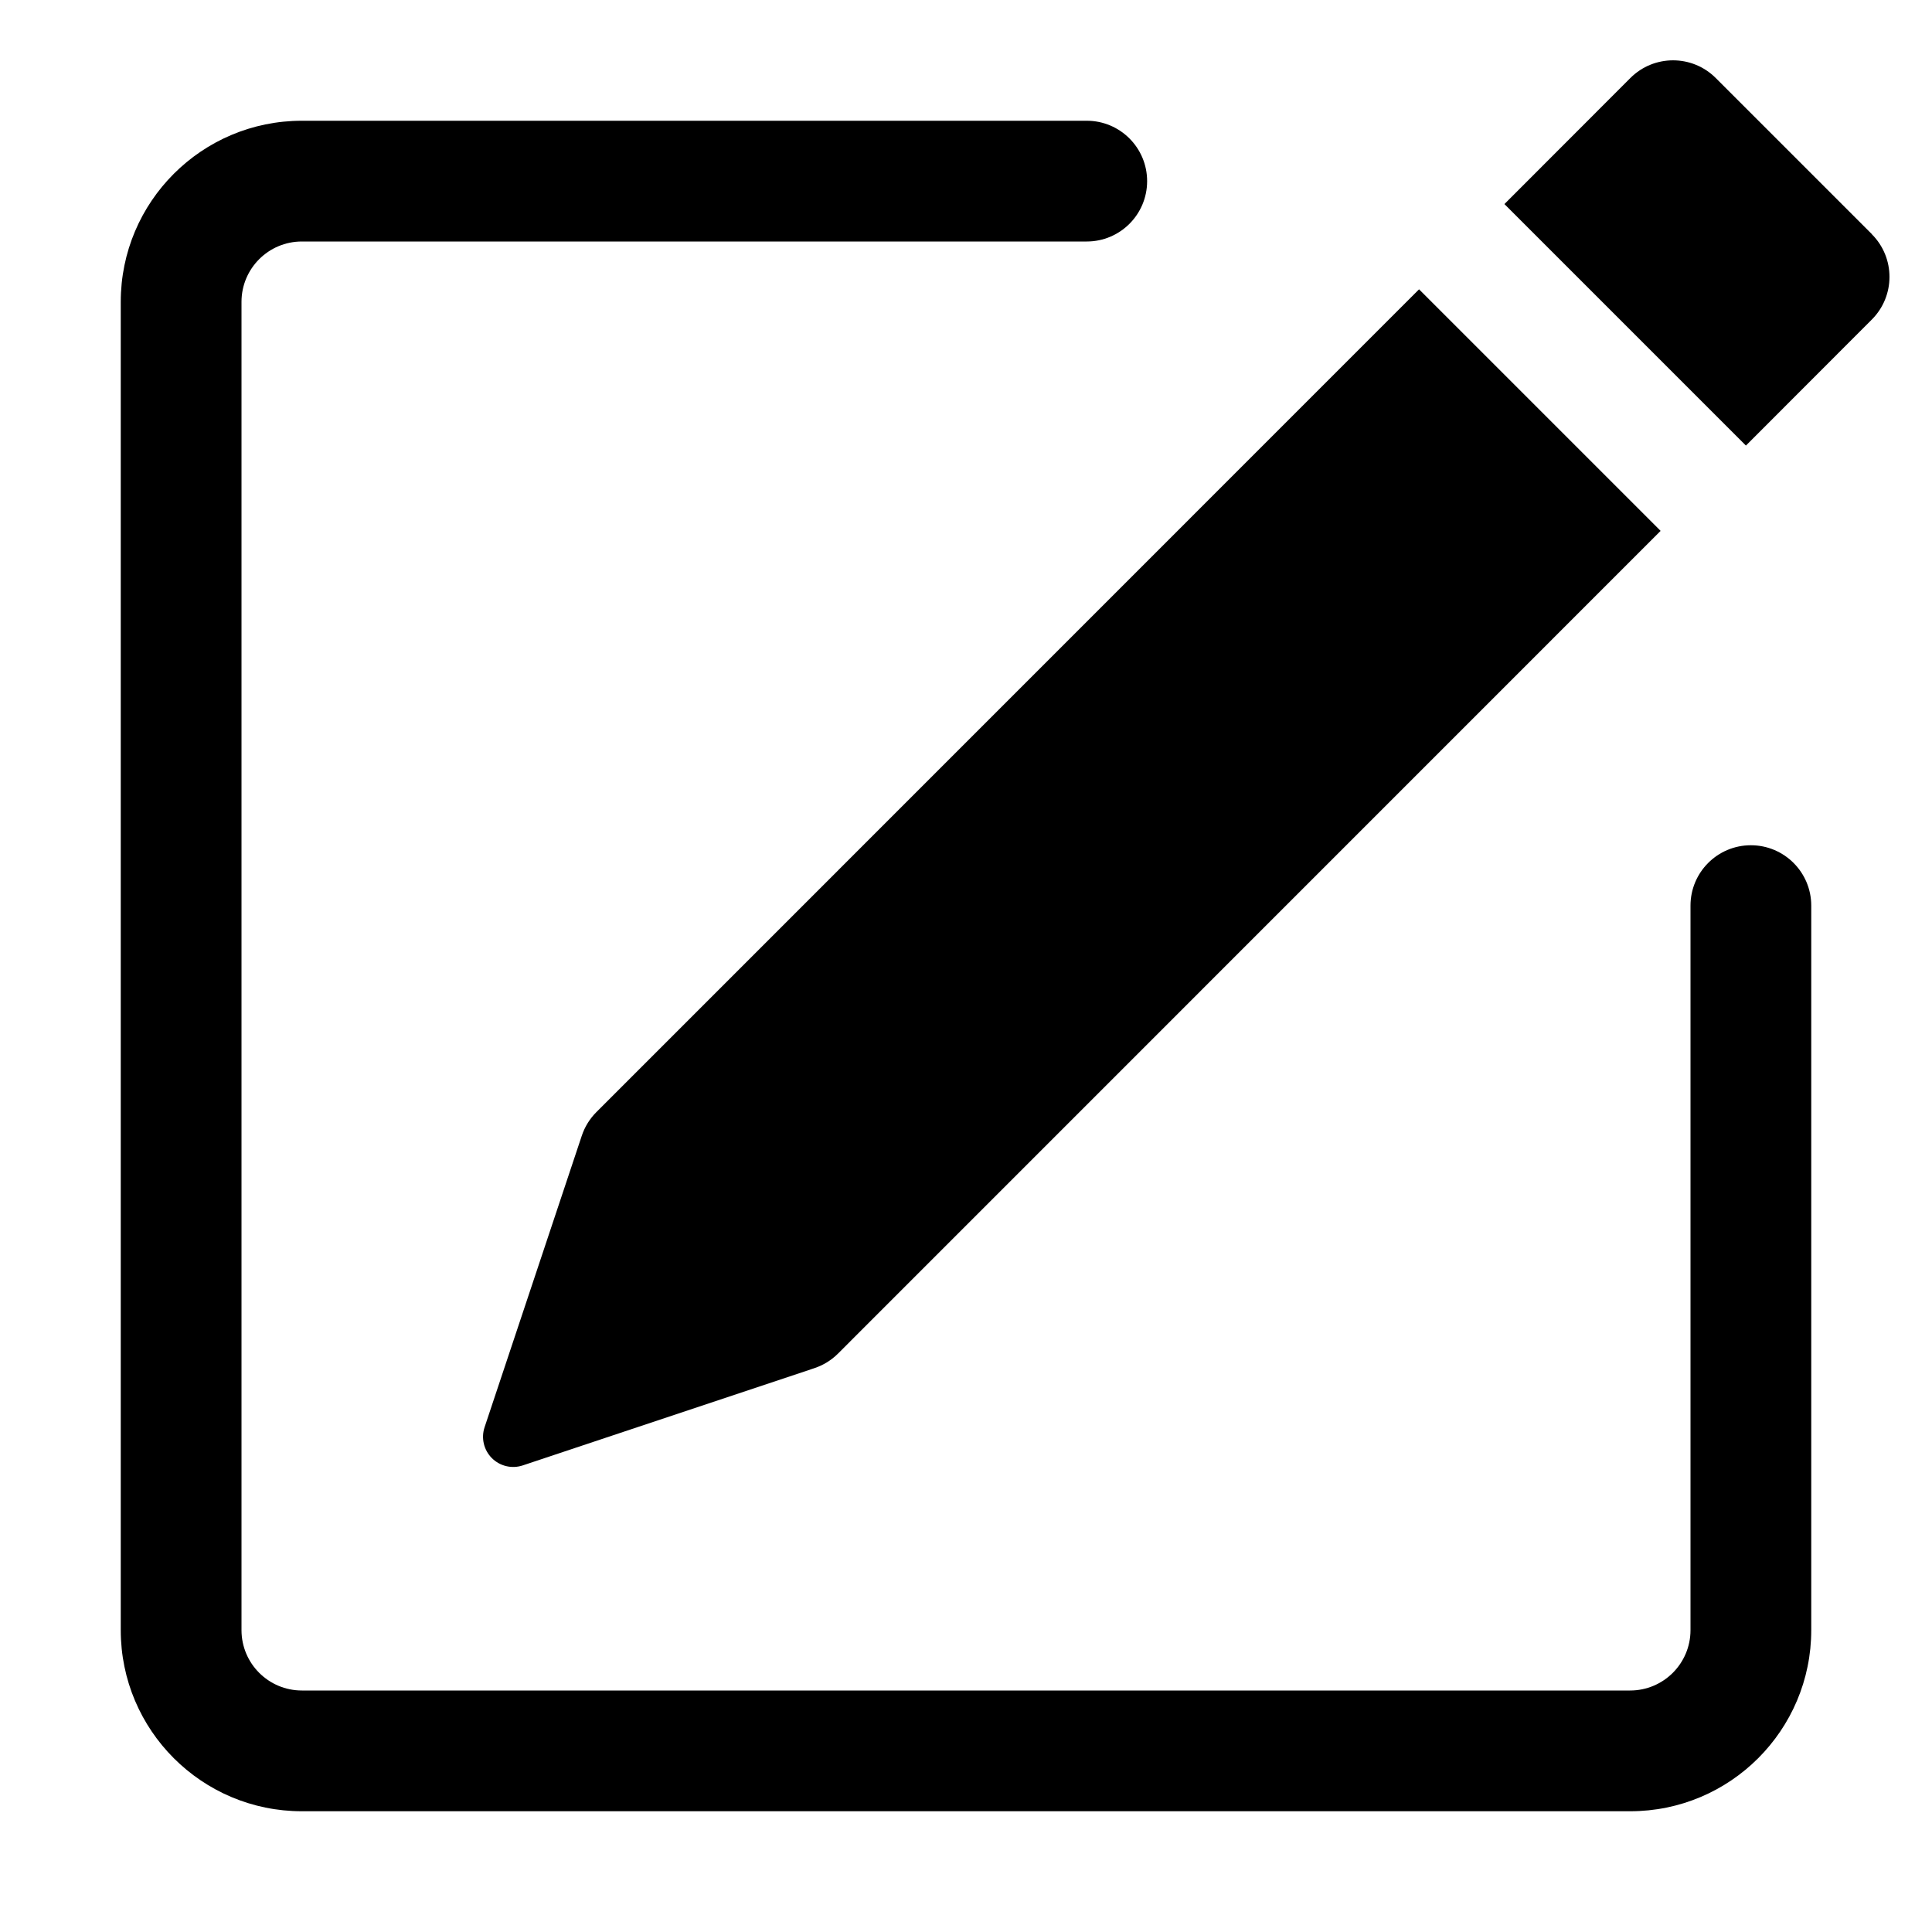
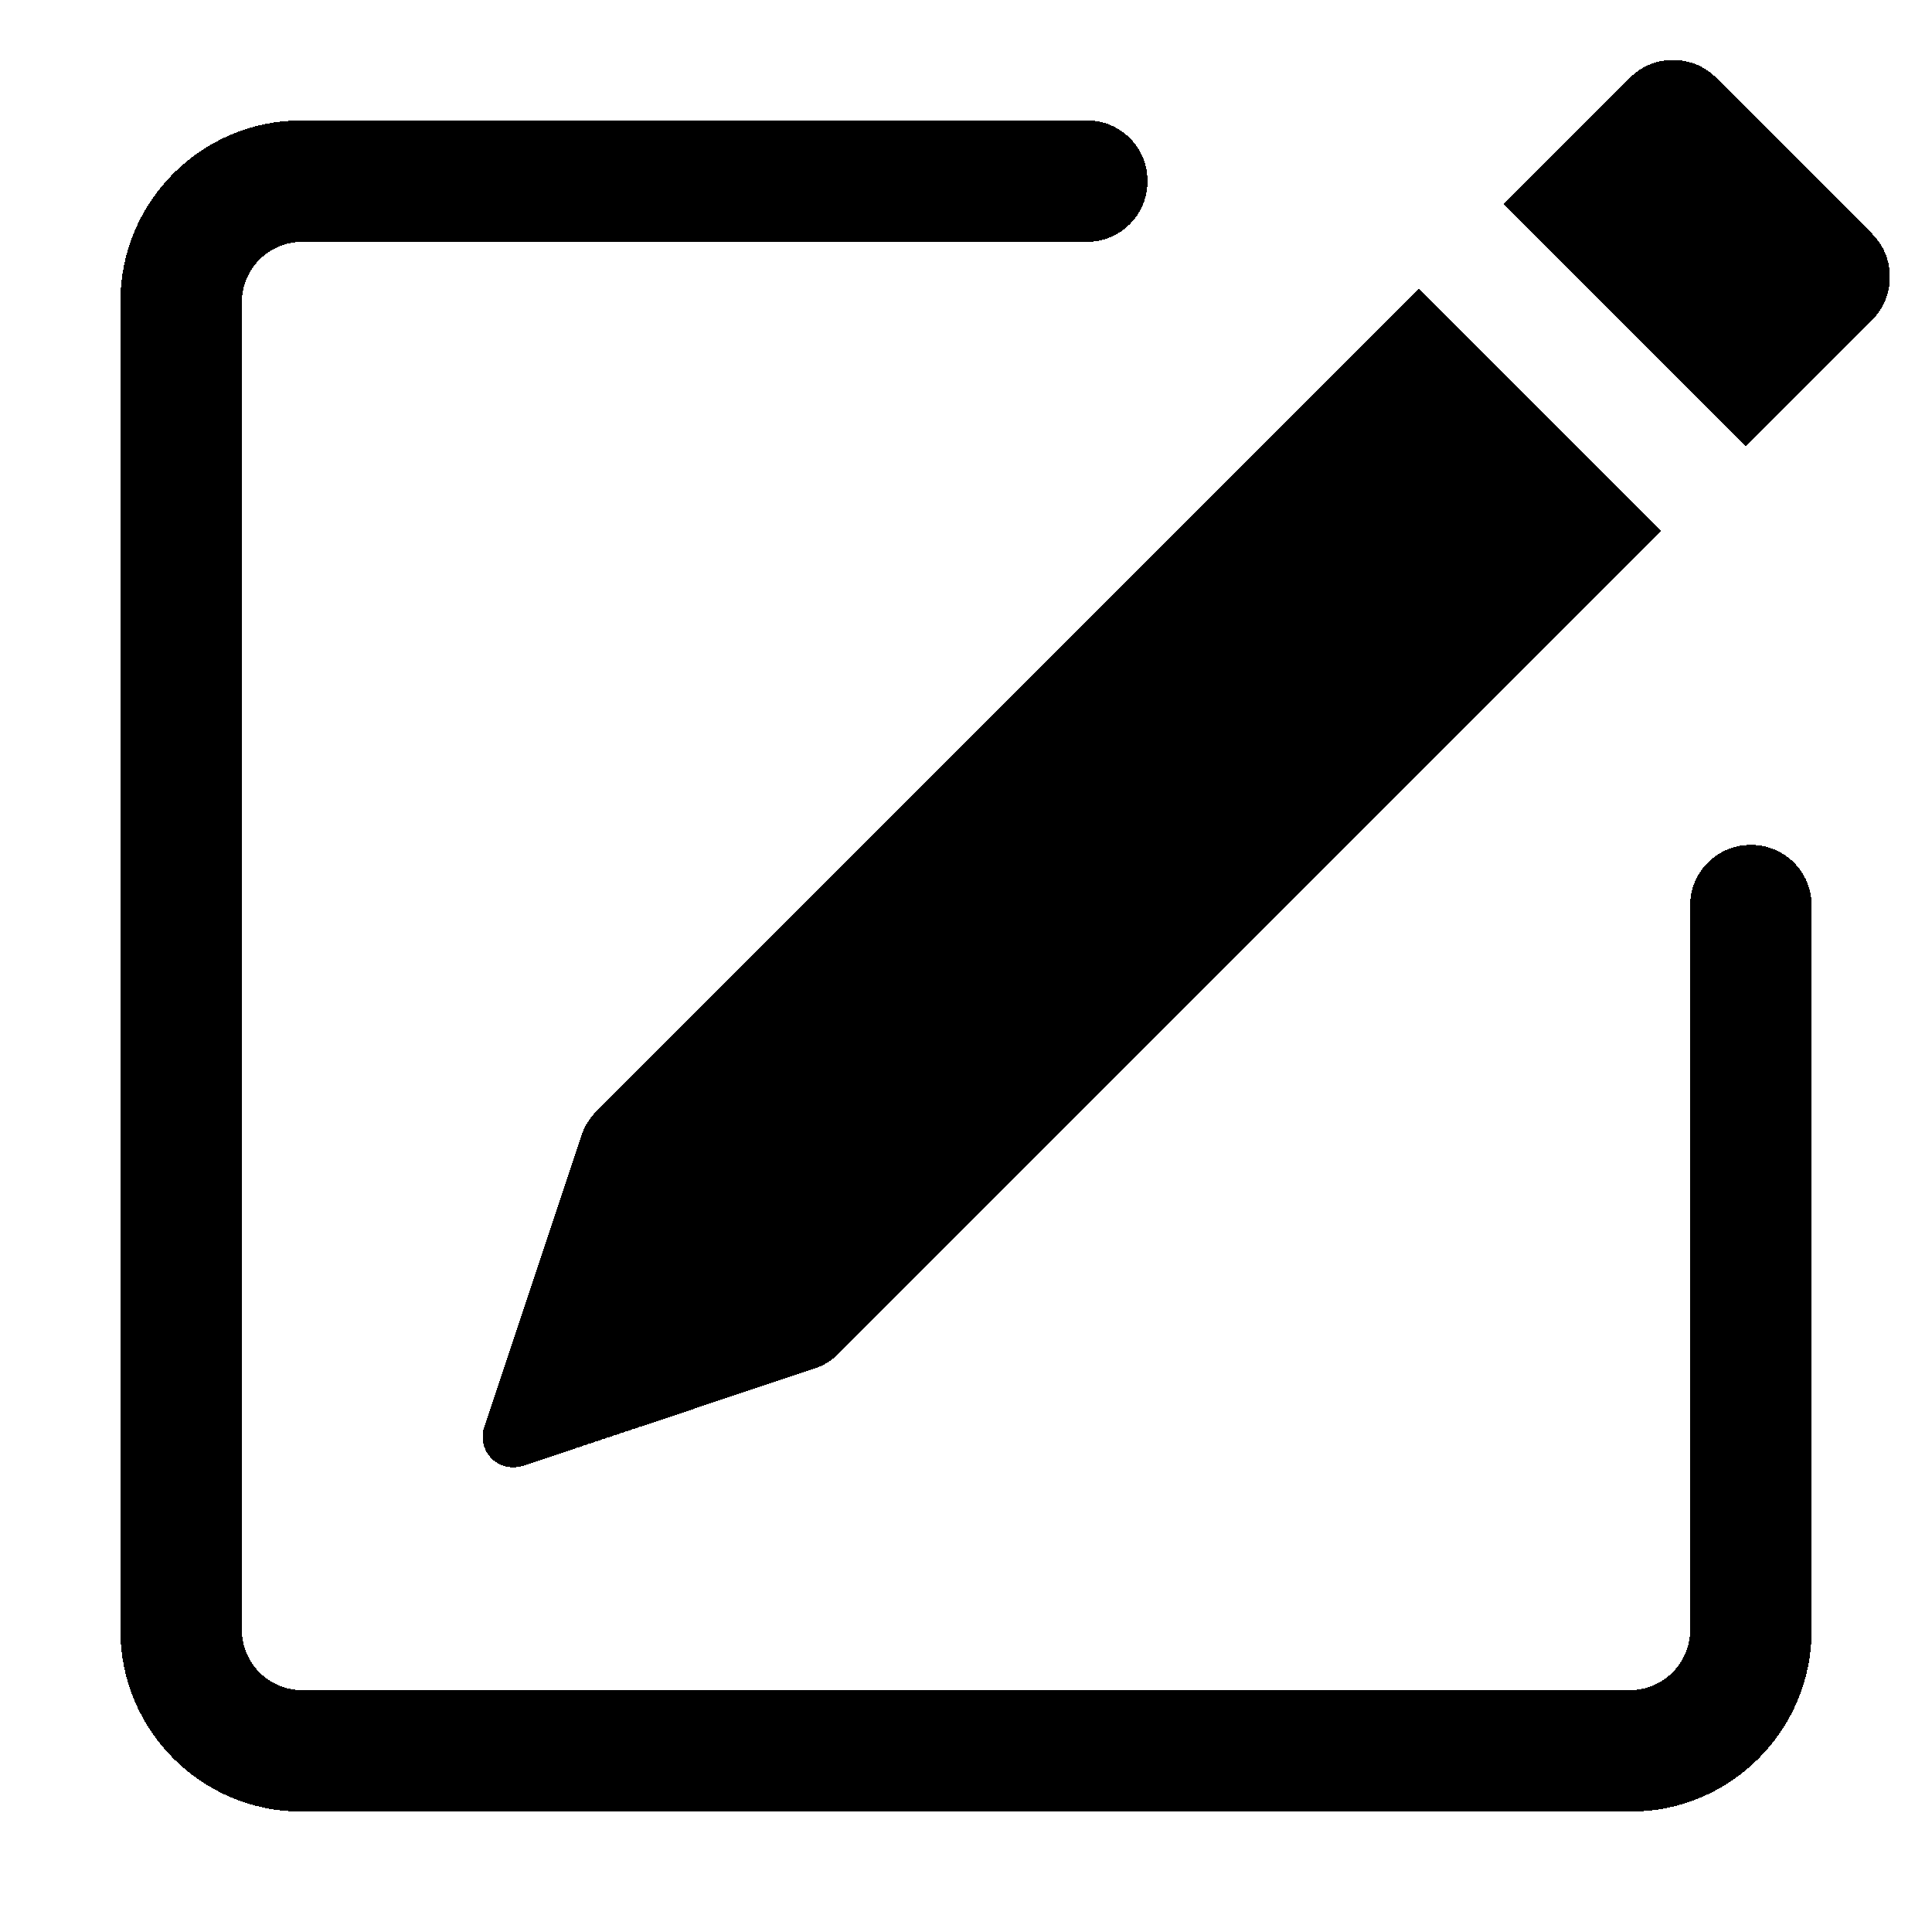
- <svg xmlns="http://www.w3.org/2000/svg" width="16" height="16" fill="currentColor" class="bi bi-pencil-square" viewBox="0 0 16 16">
-   <path d="M15.502 1.94a.5.5 0 0 1 0 .706L14.459 3.69l-2-2L13.502.646a.5.5 0 0 1 .707 0l1.293 1.293zm-1.75 2.456-2-2L4.939 9.21a.5.5 0 0 0-.121.196l-.805 2.414a.25.25 0 0 0 .316.316l2.414-.805a.5.5 0 0 0 .196-.12l6.813-6.814z" />
-   <path fill-rule="evenodd" d="M1 13.5A1.5 1.5 0 0 0 2.5 15h11a1.5 1.5 0 0 0 1.5-1.5v-6a.5.5 0 0 0-1 0v6a.5.5 0 0 1-.5.5h-11a.5.5 0 0 1-.5-.5v-11a.5.5 0 0 1 .5-.5H9a.5.5 0 0 0 0-1H2.5A1.5 1.5 0 0 0 1 2.5v11z" />
+ <svg xmlns="http://www.w3.org/2000/svg" width="16" height="16" fill="currentColor" class="bi bi-pencil-square" viewBox="0 0 16 16" version="1.1" id="svg6">
+   <defs id="defs10">
+     <filter style="color-interpolation-filters:sRGB;" id="filter18" x="0" y="0" width="1" height="1">
+       <feColorMatrix values="-1 0 0 0 1 0 -1 0 0 1 0 0 -1 0 1 0.21 0.72 0.07 1 0 " result="fbSourceGraphic" id="feColorMatrix16" />
+       <feColorMatrix result="fbSourceGraphicAlpha" in="fbSourceGraphic" values="0 0 0 -1 0 0 0 0 -1 0 0 0 0 -1 0 0 0 0 1 0" id="feColorMatrix10" />
+       <feColorMatrix id="feColorMatrix12" values="-1 0 0 0 1 0 -1 0 0 1 0 0 -1 0 1 0.21 0.72 0.07 1 0 " result="color2" in="fbSourceGraphic" />
+     </filter>
+   </defs>
+   <g id="g14" style="filter:url(#filter18)">
+     <path d="M15.502 1.94a.5.5 0 0 1 0 .706L14.459 3.69l-2-2L13.502.646a.5.5 0 0 1 .707 0l1.293 1.293zm-1.75 2.456-2-2L4.939 9.21a.5.5 0 0 0-.121.196l-.805 2.414a.25.25 0 0 0 .316.316l2.414-.805a.5.5 0 0 0 .196-.12l6.813-6.814z" id="path2" />
+     <path fill-rule="evenodd" d="M1 13.5A1.5 1.5 0 0 0 2.5 15h11a1.5 1.5 0 0 0 1.5-1.5v-6a.5.5 0 0 0-1 0v6a.5.5 0 0 1-.5.5h-11a.5.5 0 0 1-.5-.5v-11a.5.5 0 0 1 .5-.5H9a.5.5 0 0 0 0-1H2.5A1.5 1.5 0 0 0 1 2.5v11z" id="path4" />
+   </g>
</svg>
